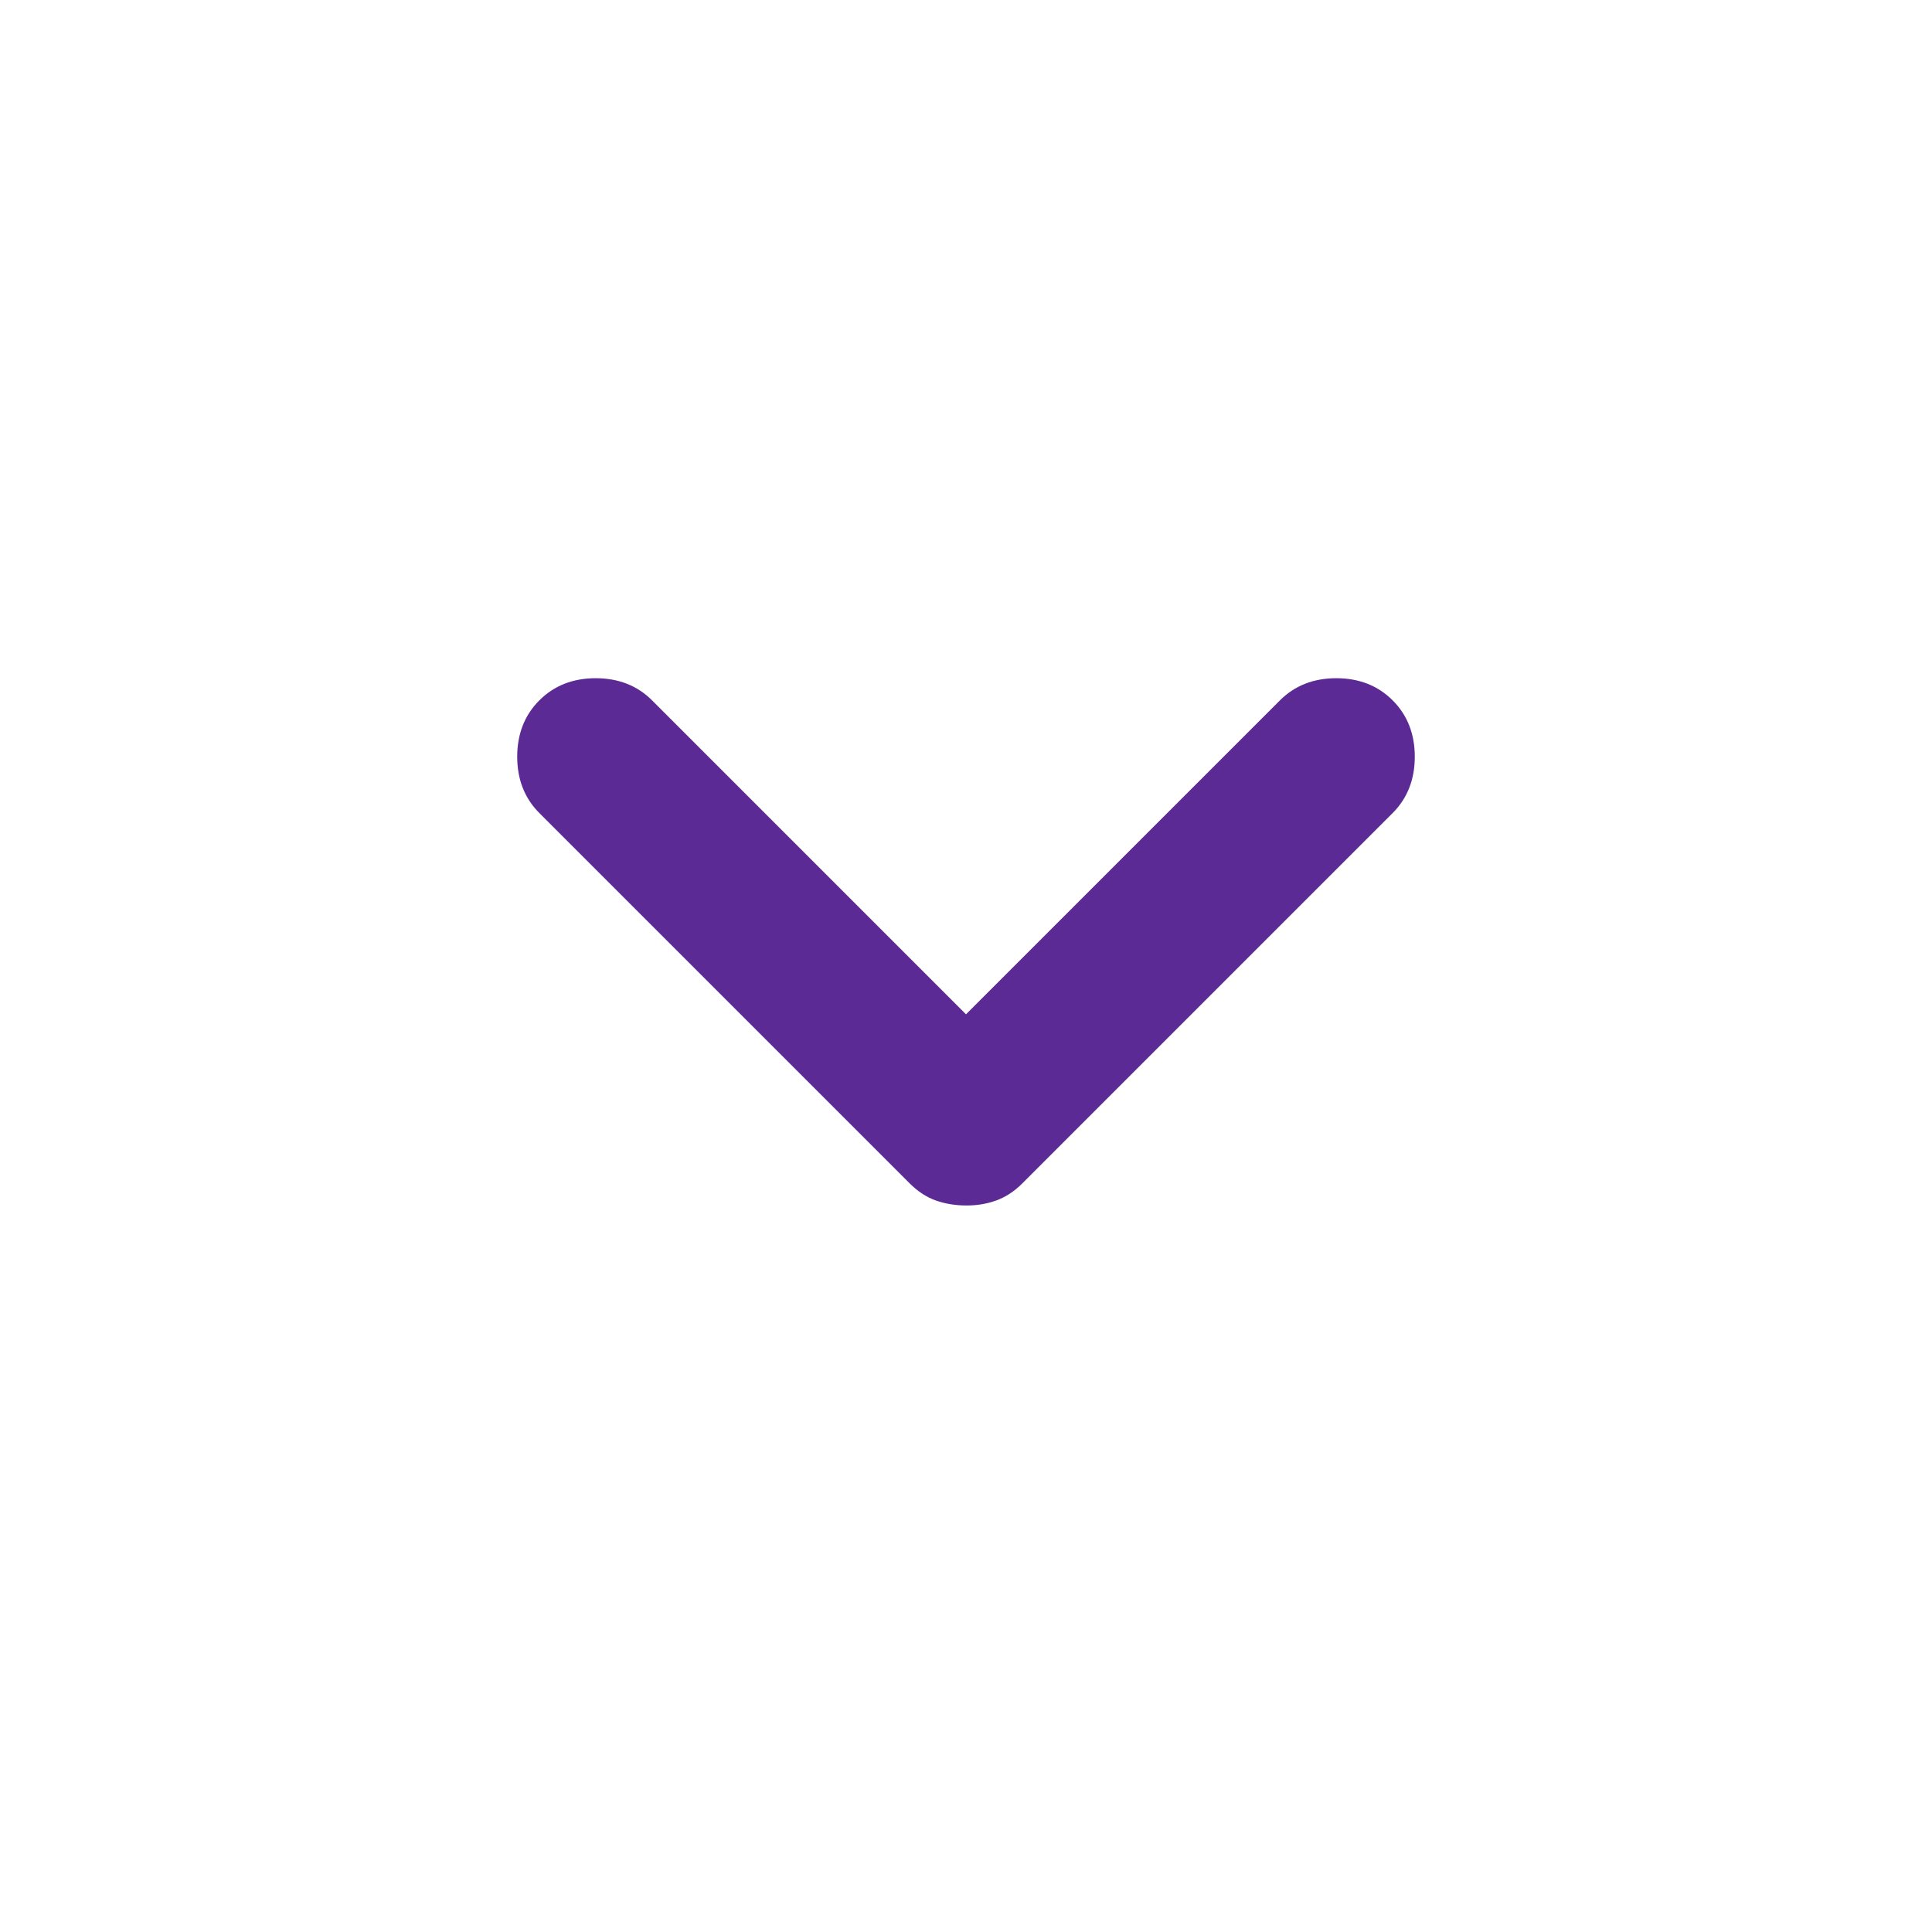
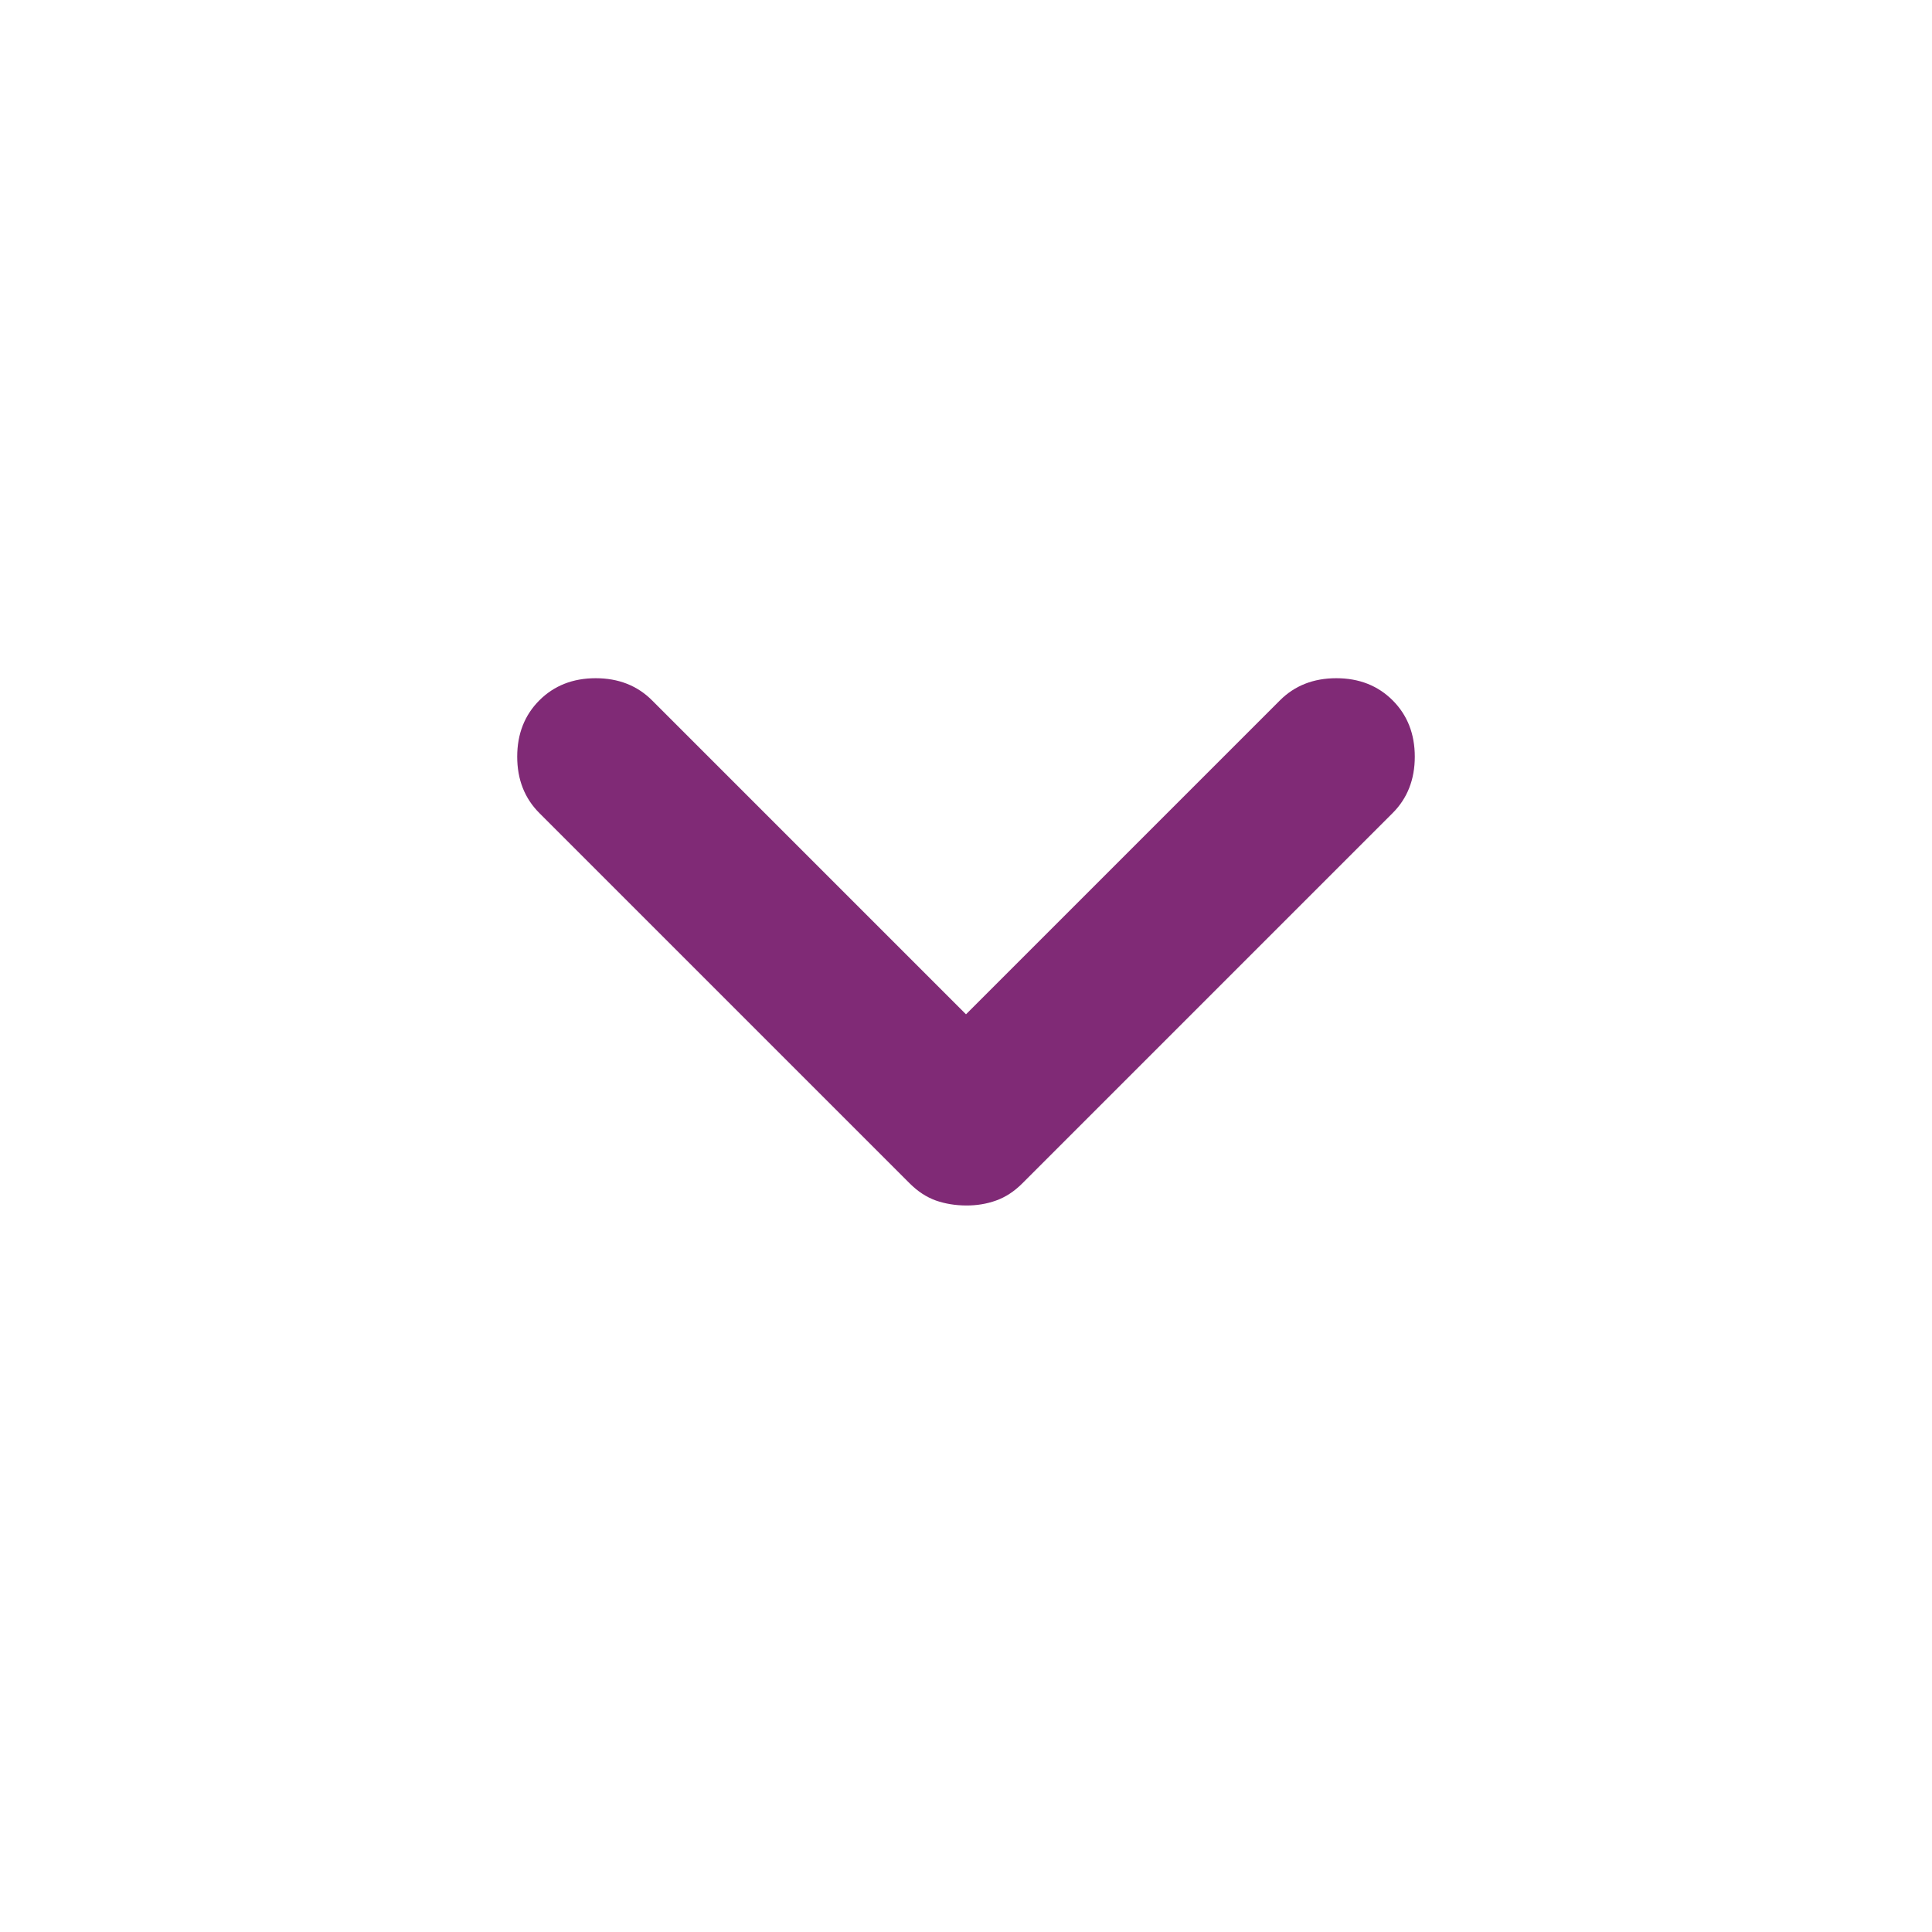
<svg xmlns="http://www.w3.org/2000/svg" width="24" height="24" viewBox="0 0 24 24" fill="none">
-   <path d="M11.625 14.913C11.508 14.871 11.4 14.8 11.3 14.7L6.7 10.1C6.517 9.917 6.425 9.683 6.425 9.4C6.425 9.117 6.517 8.883 6.7 8.7C6.883 8.517 7.117 8.425 7.4 8.425C7.683 8.425 7.917 8.517 8.1 8.7L12 12.6L15.9 8.7C16.083 8.517 16.317 8.425 16.6 8.425C16.883 8.425 17.117 8.517 17.3 8.7C17.483 8.883 17.575 9.117 17.575 9.4C17.575 9.683 17.483 9.917 17.3 10.1L12.7 14.7C12.6 14.8 12.492 14.871 12.375 14.913C12.258 14.955 12.133 14.976 12 14.975C11.867 14.974 11.742 14.954 11.625 14.913Z" fill="#5C2A94" />
+   <path d="M11.625 14.913C11.508 14.871 11.4 14.8 11.3 14.7L6.7 10.1C6.517 9.917 6.425 9.683 6.425 9.4C6.425 9.117 6.517 8.883 6.7 8.7C6.883 8.517 7.117 8.425 7.4 8.425C7.683 8.425 7.917 8.517 8.1 8.7L12 12.6L15.9 8.7C16.083 8.517 16.317 8.425 16.6 8.425C16.883 8.425 17.117 8.517 17.3 8.7C17.483 8.883 17.575 9.117 17.575 9.4C17.575 9.683 17.483 9.917 17.3 10.1L12.7 14.7C12.6 14.8 12.492 14.871 12.375 14.913C12.258 14.955 12.133 14.976 12 14.975C11.867 14.974 11.742 14.954 11.625 14.913Z" fill="#802A76" />
</svg>
